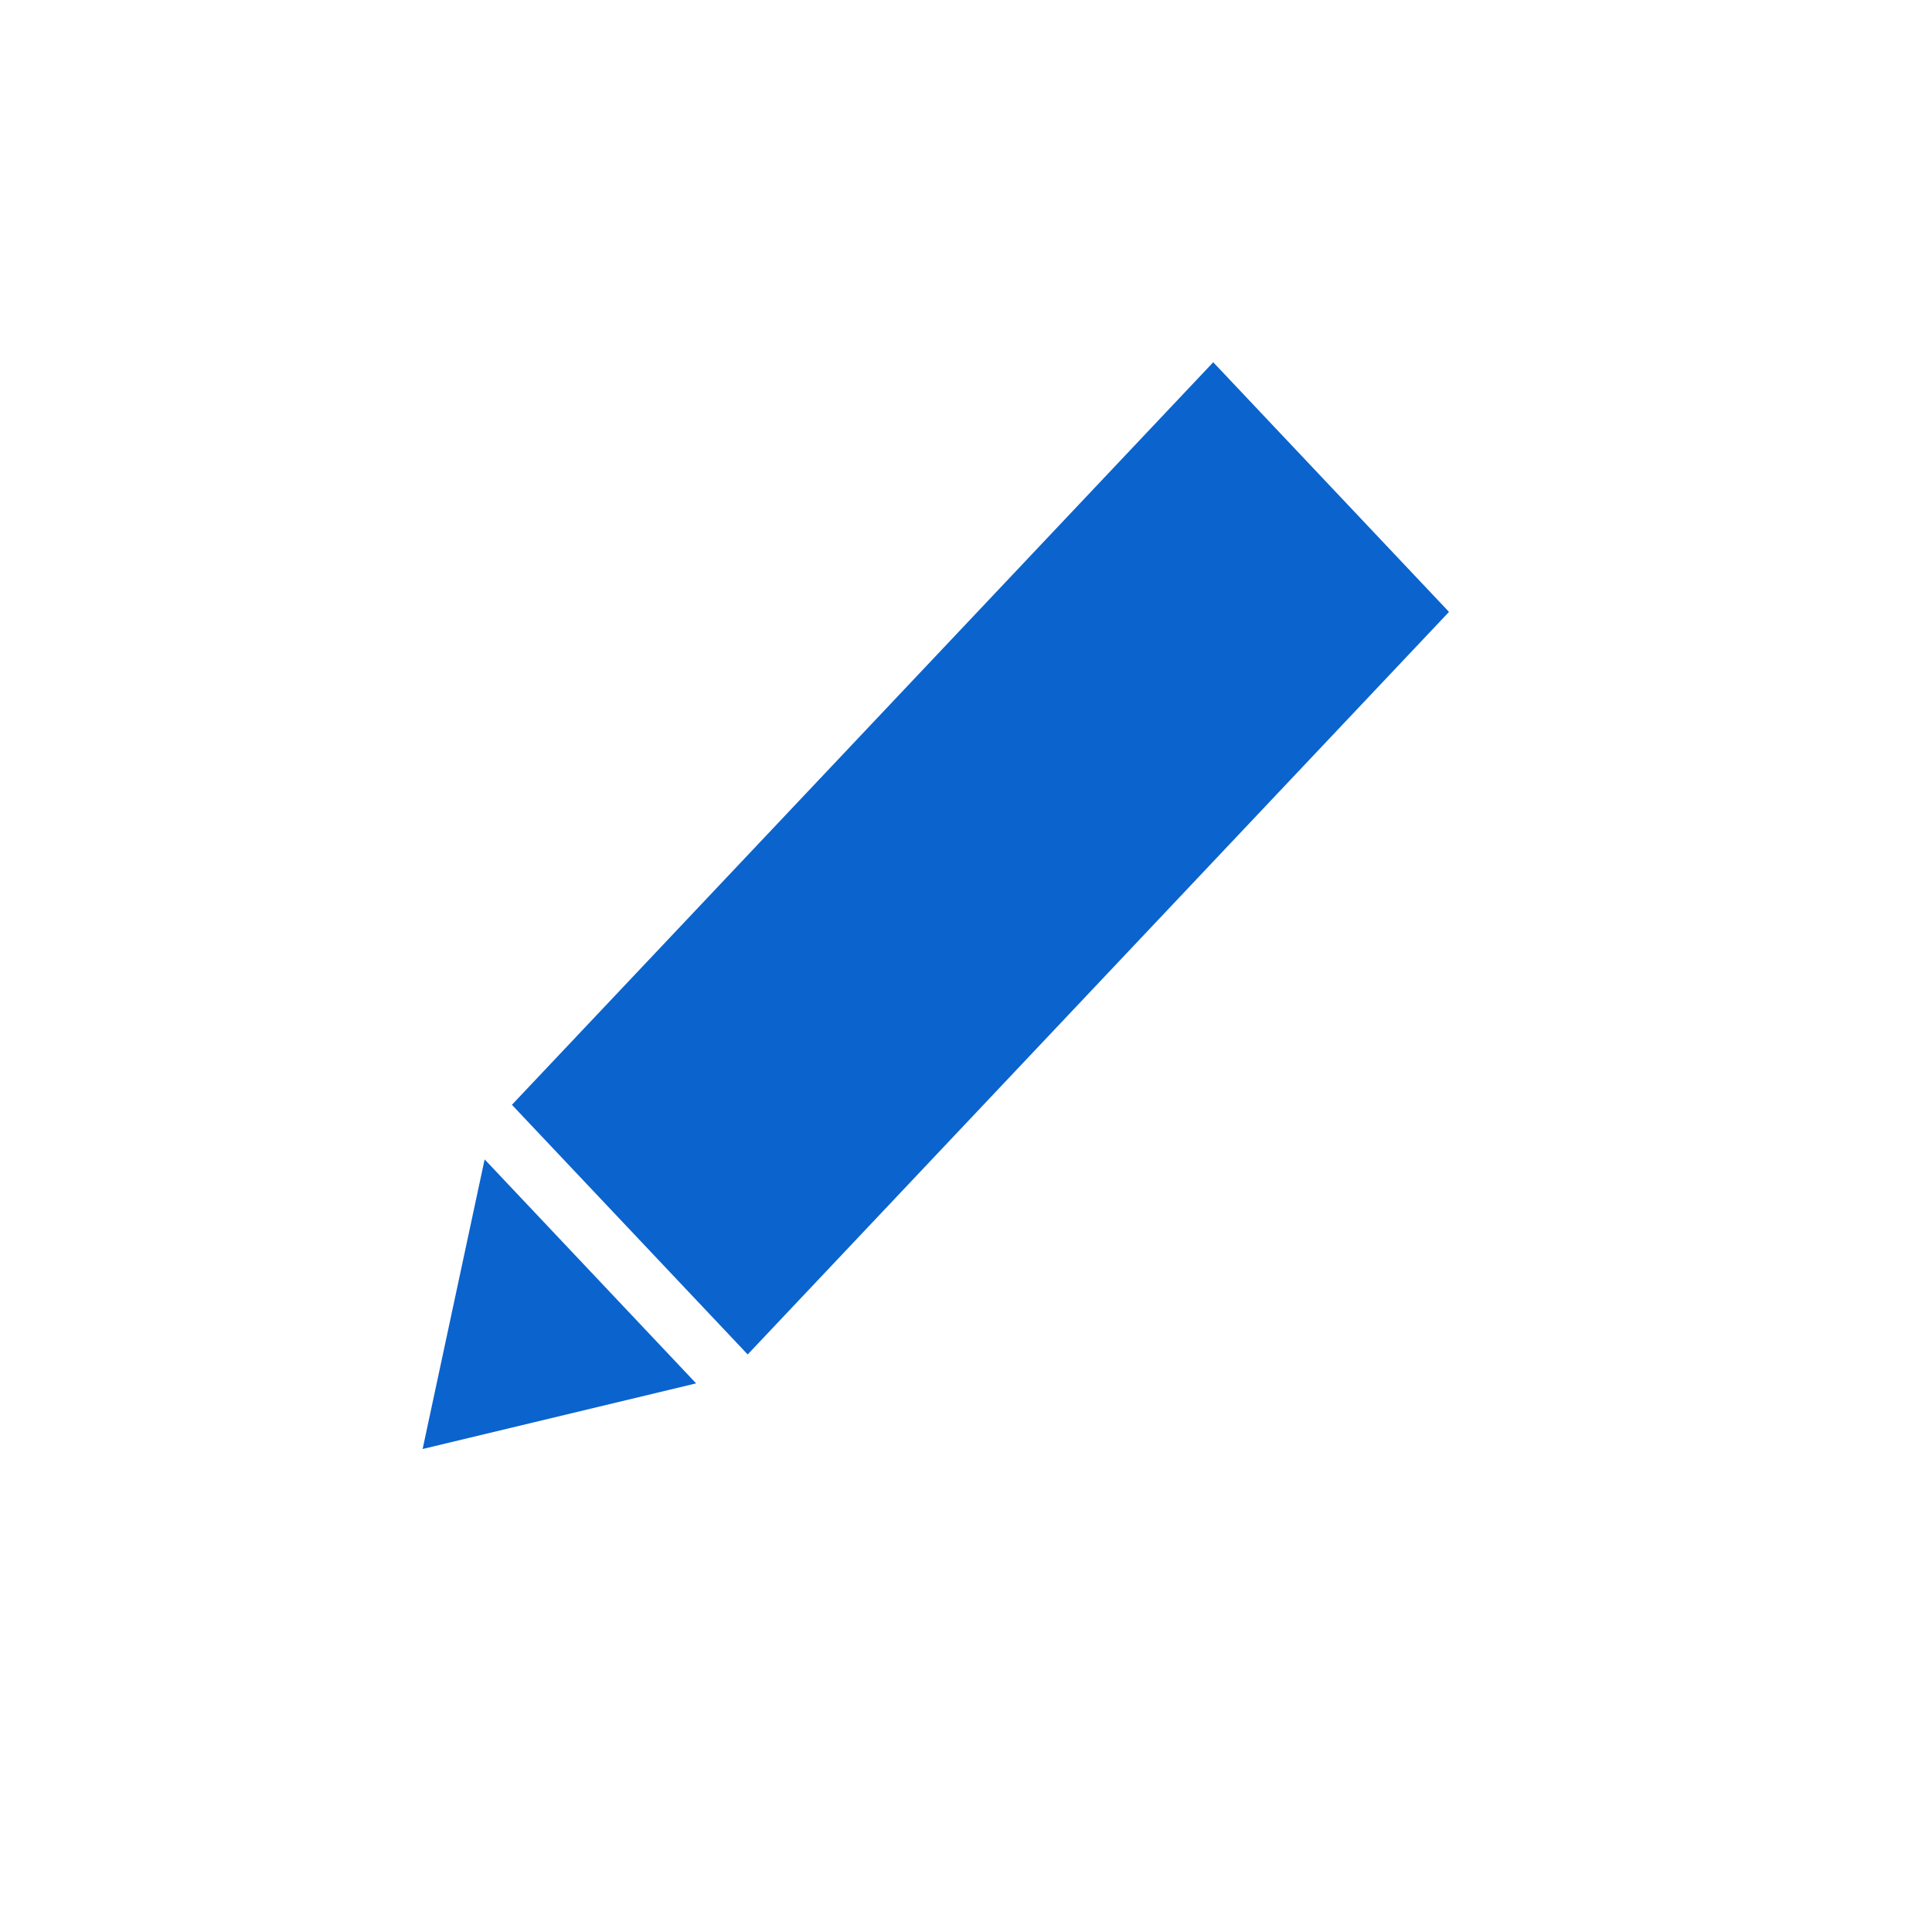
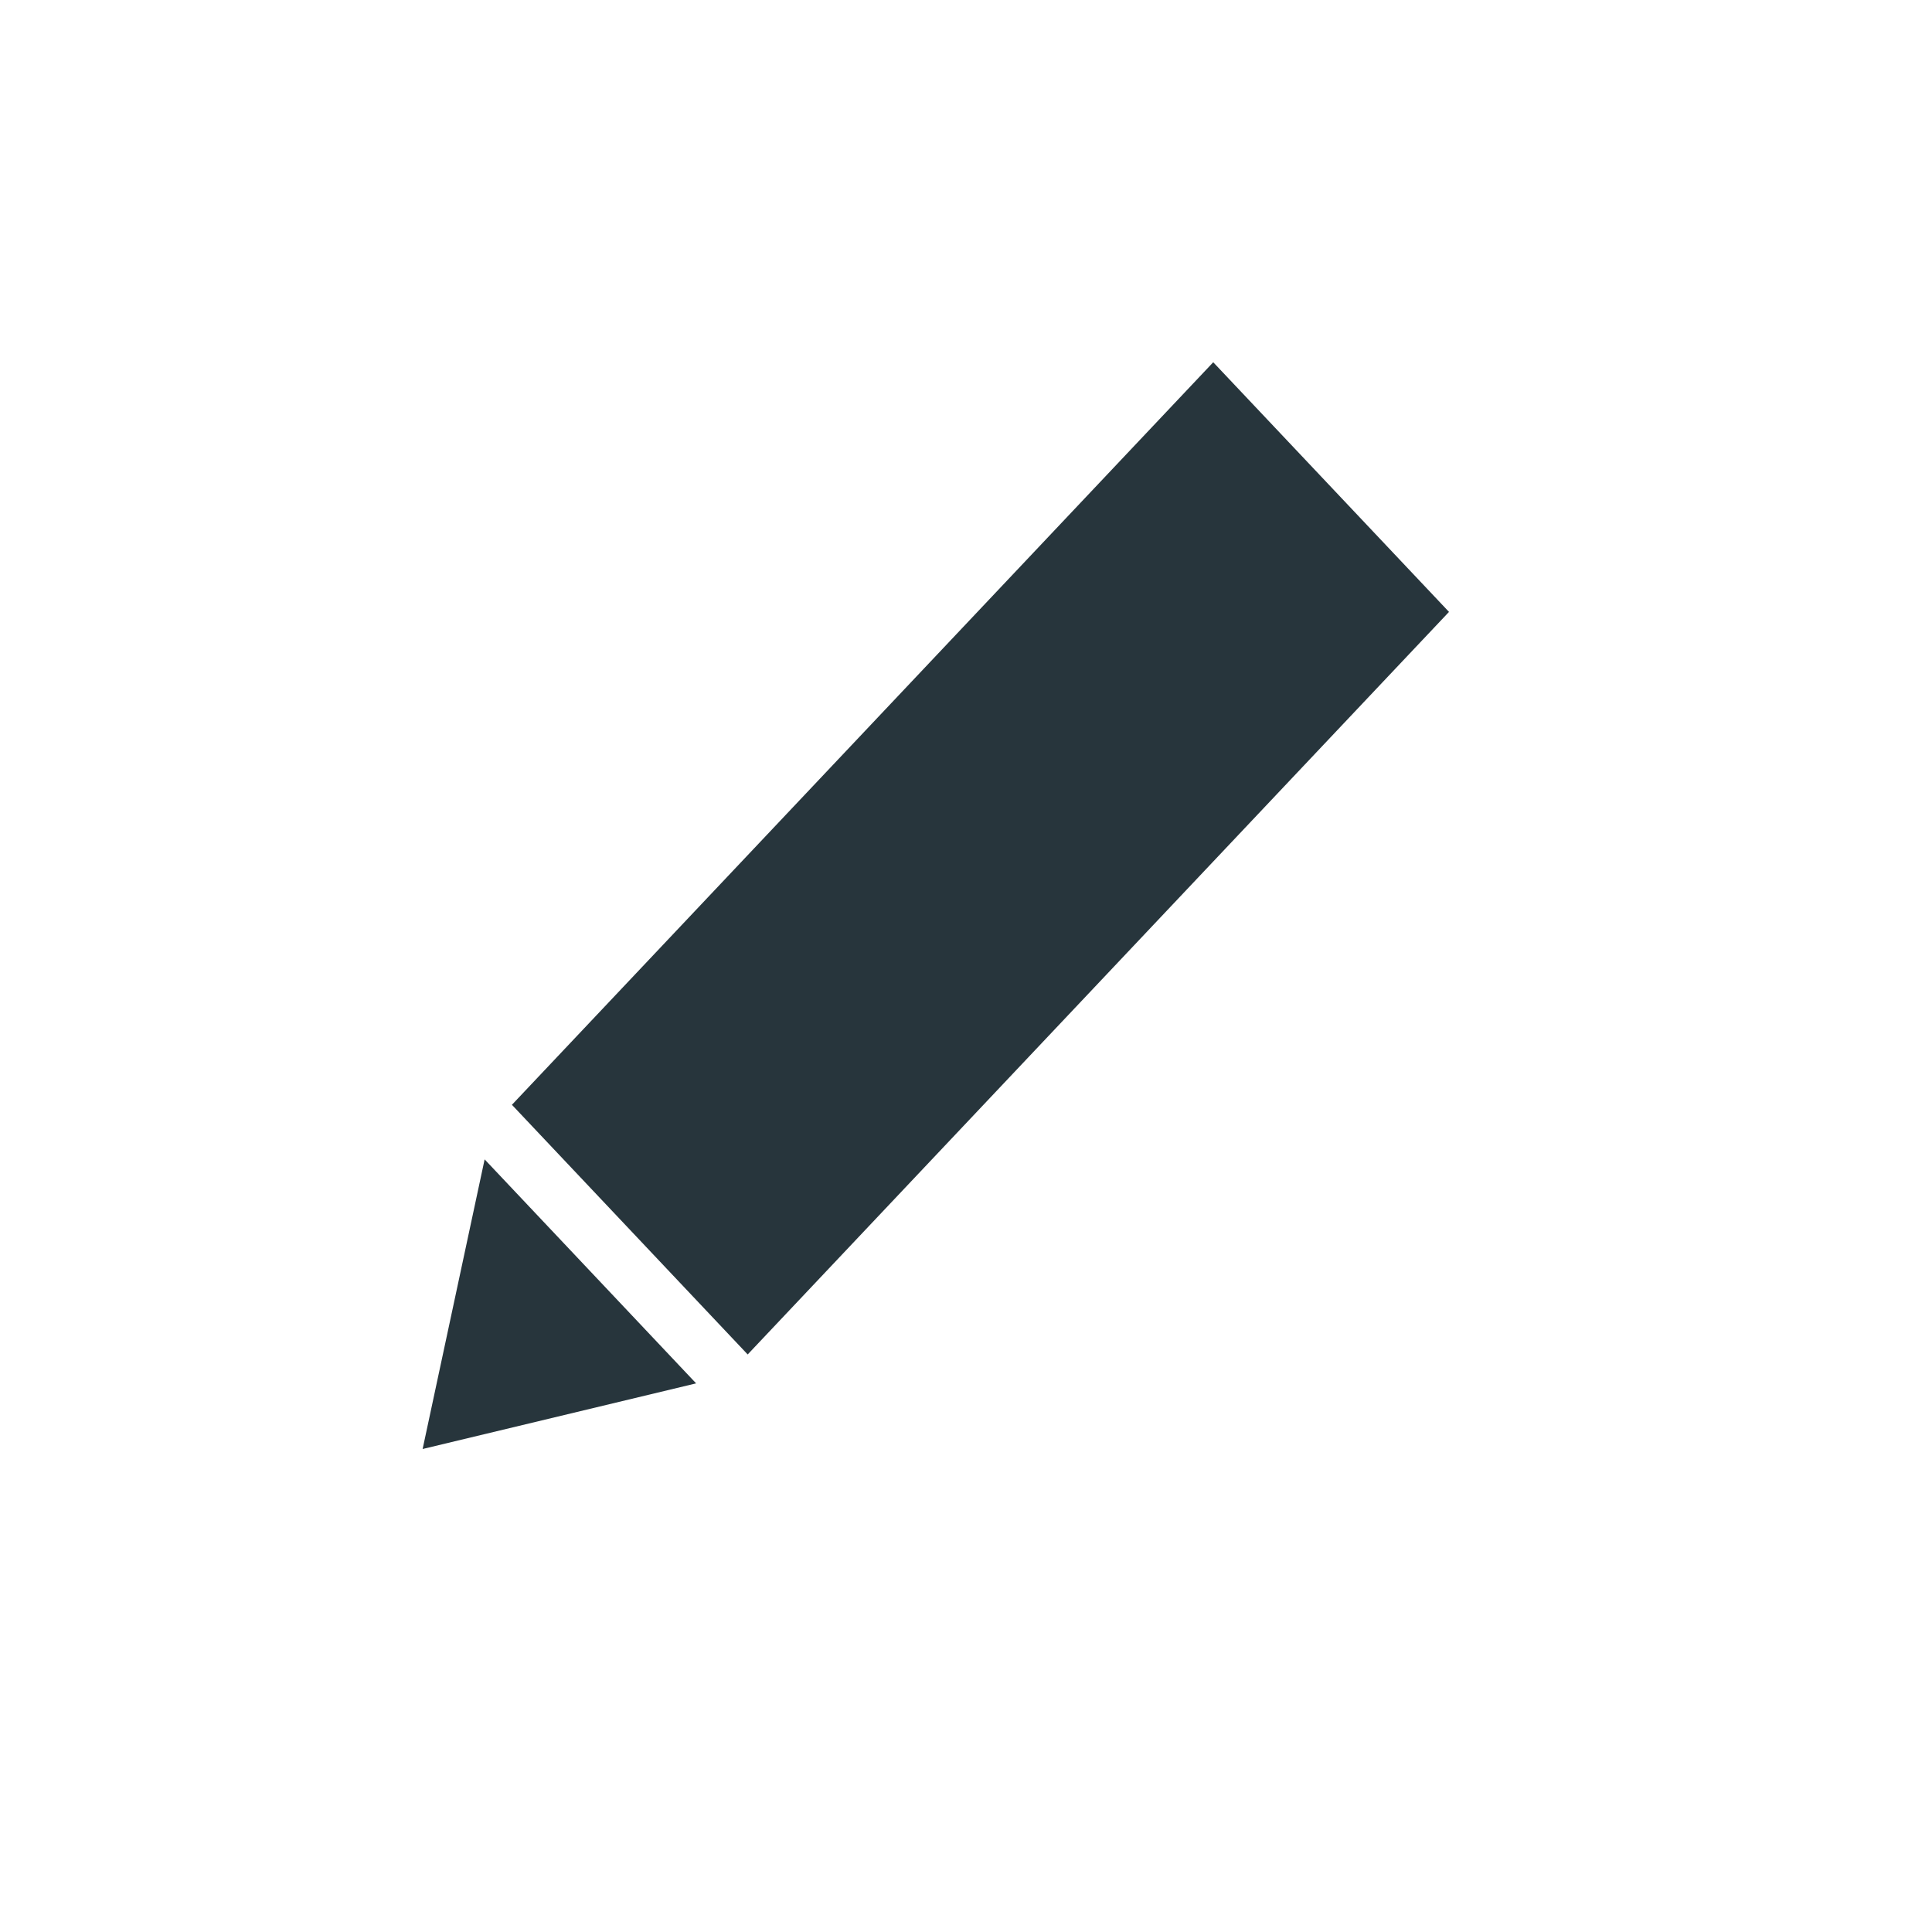
<svg xmlns="http://www.w3.org/2000/svg" width="32" height="32" viewBox="0 0 32 32" fill="none">
-   <path fill-rule="evenodd" clip-rule="evenodd" d="M20.095 6L8.479 18.299L12.384 22.434L24 10.135L20.095 6ZM8.027 19.203L7 24L11.53 22.913L8.027 19.203Z" fill="#0B63CE" />
+   <path fill-rule="evenodd" clip-rule="evenodd" d="M20.095 6L8.479 18.299L12.384 22.434L24 10.135L20.095 6ZM8.027 19.203L7 24L11.53 22.913L8.027 19.203Z" fill="#27353C" />
</svg>
